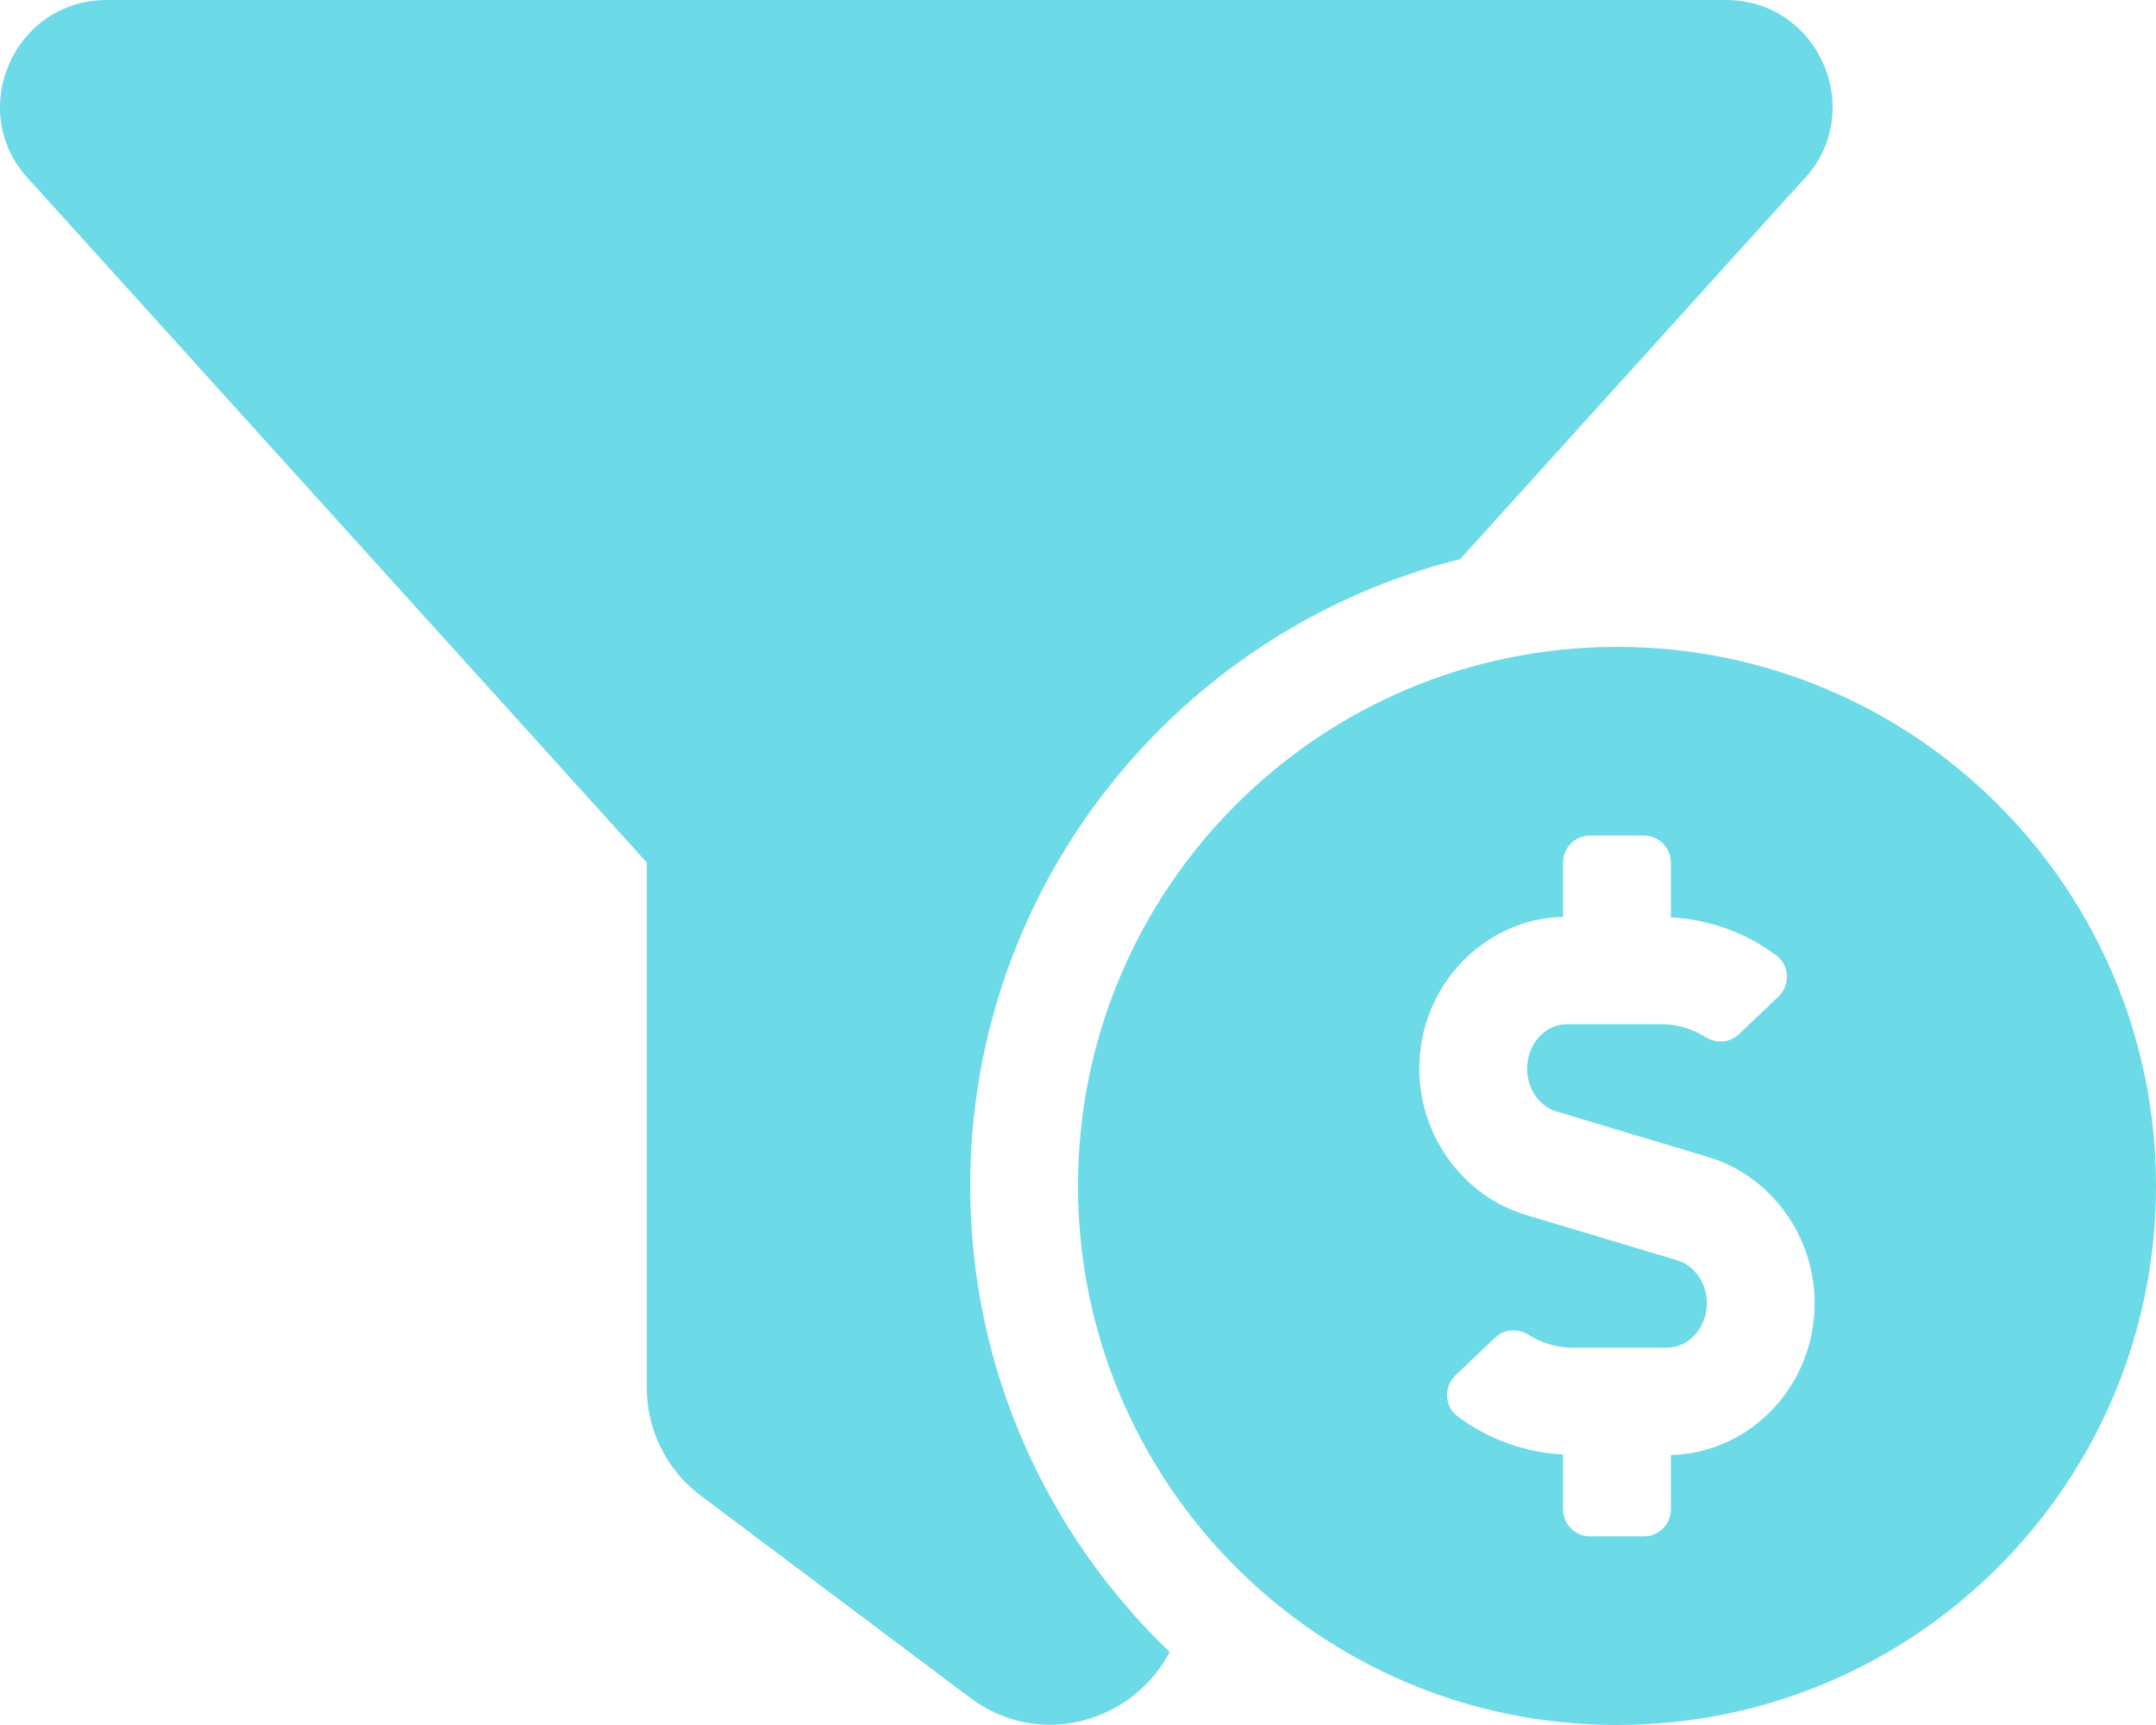
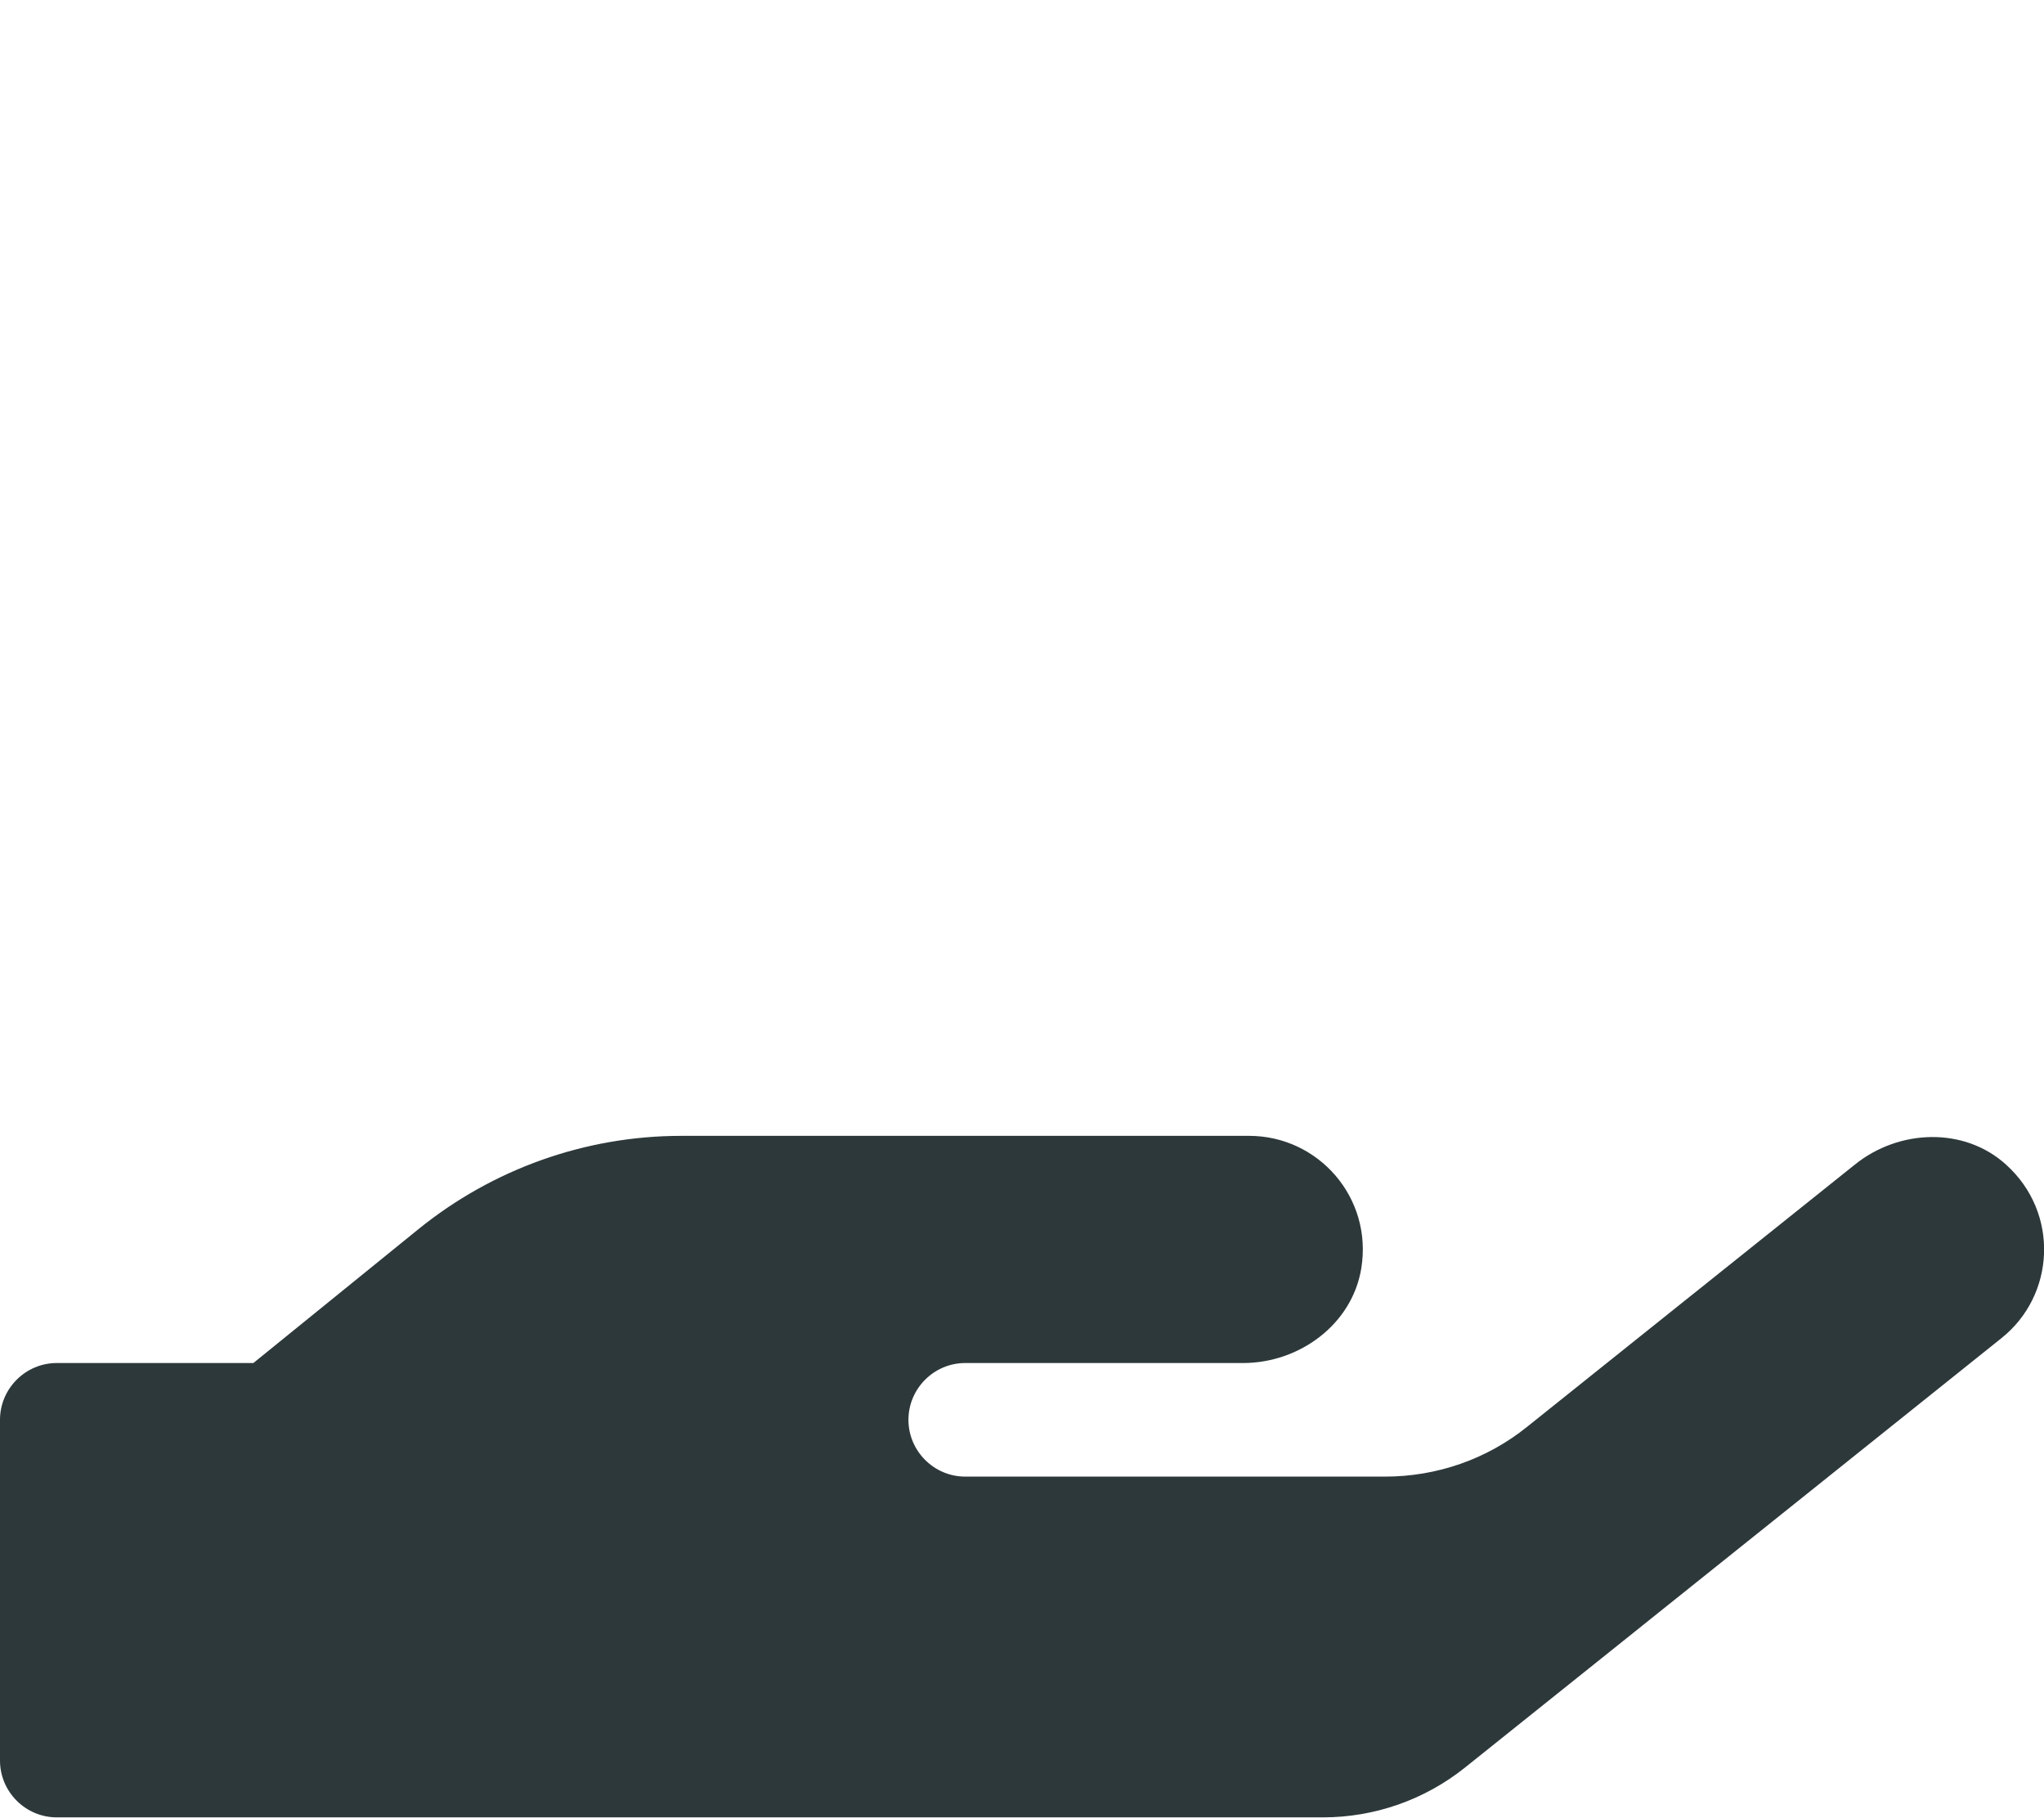
- <svg xmlns="http://www.w3.org/2000/svg" style="fill:#6CDAE7;" viewBox="0 0 640 512">
-   <path d="M433.46 165.94l101.2-111.87C554.61 34.12 540.48 0 512.26 0H31.74C3.52 0-10.61 34.12 9.34 54.07L192 256v155.92c0 12.59 5.93 24.44 16 32l79.99 60c20.86 15.64 48.47 6.97 59.22-13.57C310.8 455.38 288 406.35 288 352c0-89.79 62.05-165.17 145.46-186.06zM480 192c-88.37 0-160 71.63-160 160s71.63 160 160 160 160-71.63 160-160-71.63-160-160-160zm16 239.88V448c0 4.42-3.58 8-8 8h-16c-4.42 0-8-3.58-8-8v-16.29c-11.29-.58-22.27-4.52-31.37-11.35-3.9-2.93-4.1-8.77-.57-12.14l11.75-11.21c2.77-2.64 6.89-2.76 10.13-.73 3.87 2.42 8.26 3.72 12.82 3.72h28.11c6.5 0 11.8-5.92 11.8-13.19 0-5.95-3.61-11.19-8.77-12.73l-45-13.5c-18.59-5.58-31.58-23.42-31.58-43.39 0-24.52 19.05-44.44 42.67-45.07V256c0-4.42 3.58-8 8-8h16c4.42 0 8 3.58 8 8v16.29c11.29.58 22.27 4.51 31.37 11.35 3.9 2.93 4.1 8.77.57 12.14l-11.75 11.21c-2.77 2.64-6.89 2.76-10.13.73-3.87-2.43-8.26-3.72-12.82-3.72h-28.11c-6.5 0-11.8 5.92-11.8 13.19 0 5.95 3.61 11.19 8.77 12.73l45 13.5c18.59 5.58 31.58 23.42 31.58 43.39 0 24.53-19.04 44.44-42.67 45.07z" />
+ <svg xmlns="http://www.w3.org/2000/svg" style="fill:#2D383A;" viewBox="0 0 576 512">
+   <path d="M565.3 328.1c-11.8-10.7-30.2-10-42.6 0L430.3 402c-11.3 9.1-25.4 14-40 14H272c-8.8 0-16-7.2-16-16s7.2-16 16-16h78.3c15.9 0 30.7-10.9 33.3-26.6 3.3-20-12.1-37.4-31.6-37.4H192c-27 0-53.1 9.3-74.1 26.3L71.4 384H16c-8.8 0-16 7.2-16 16v96c0 8.8 7.2 16 16 16h356.8c14.5 0 28.6-4.9 40-14L564 377c15.2-12.1 16.4-35.3 1.3-48.9z" />
</svg>
